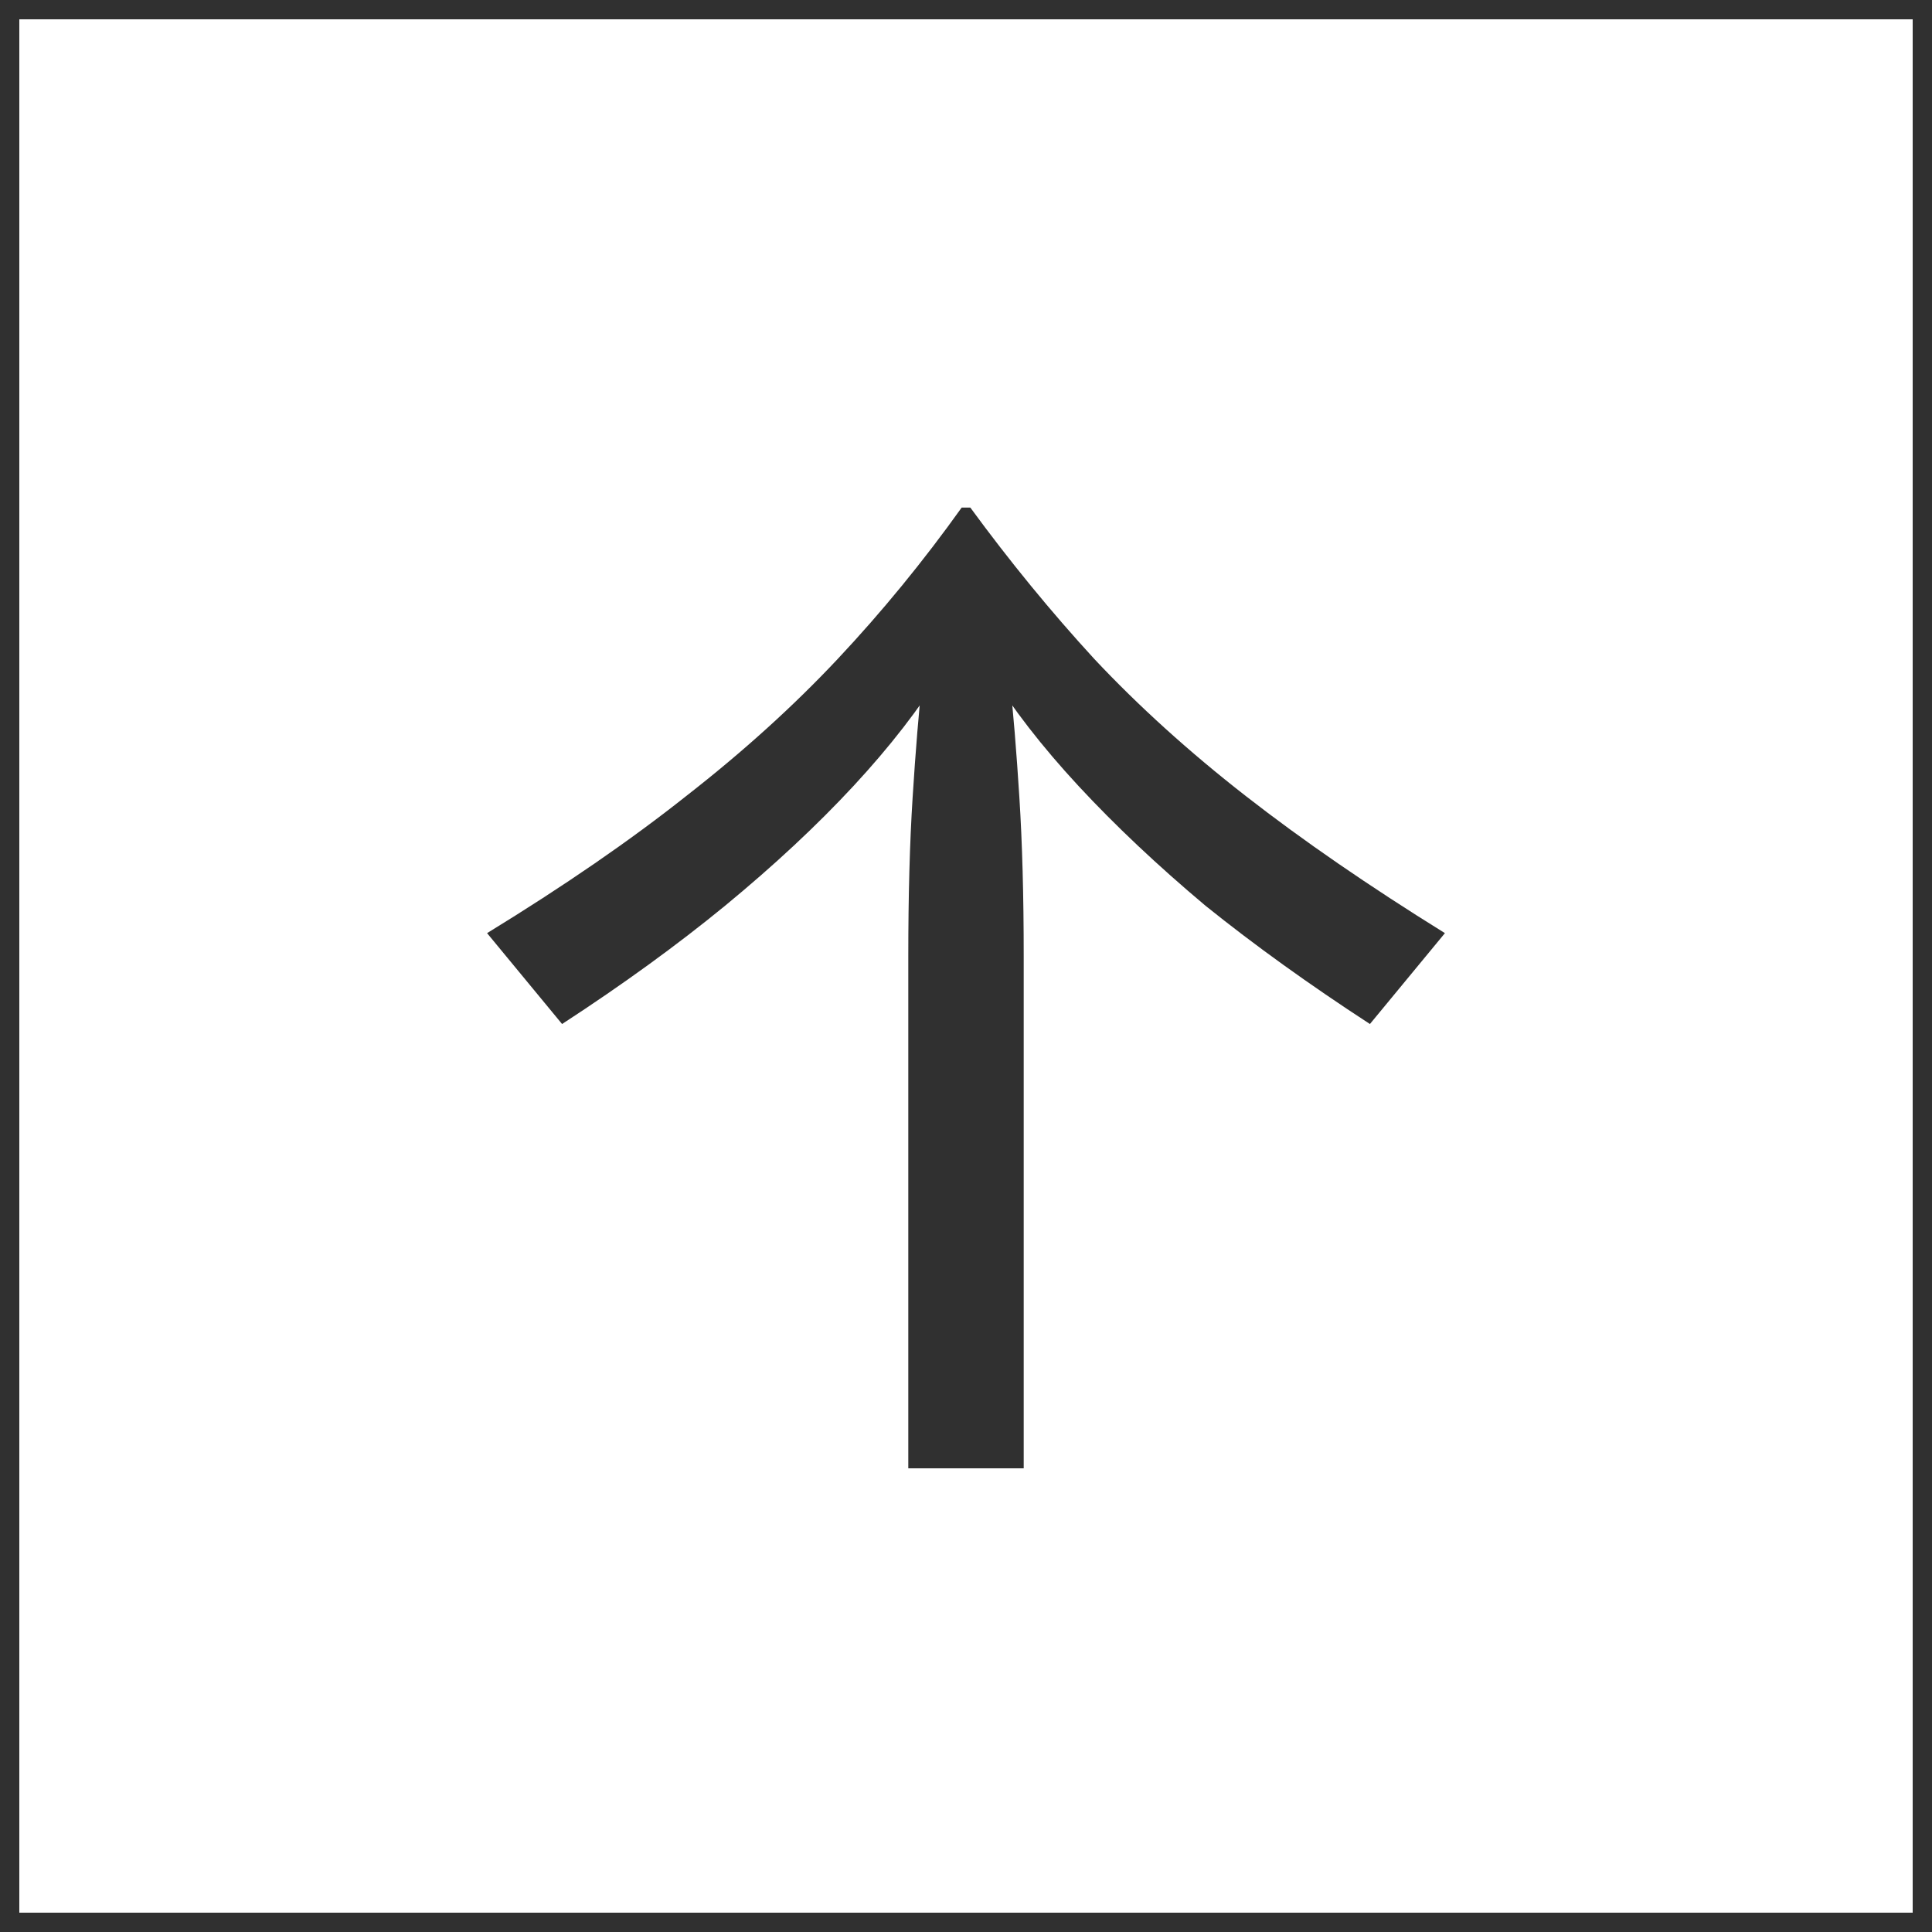
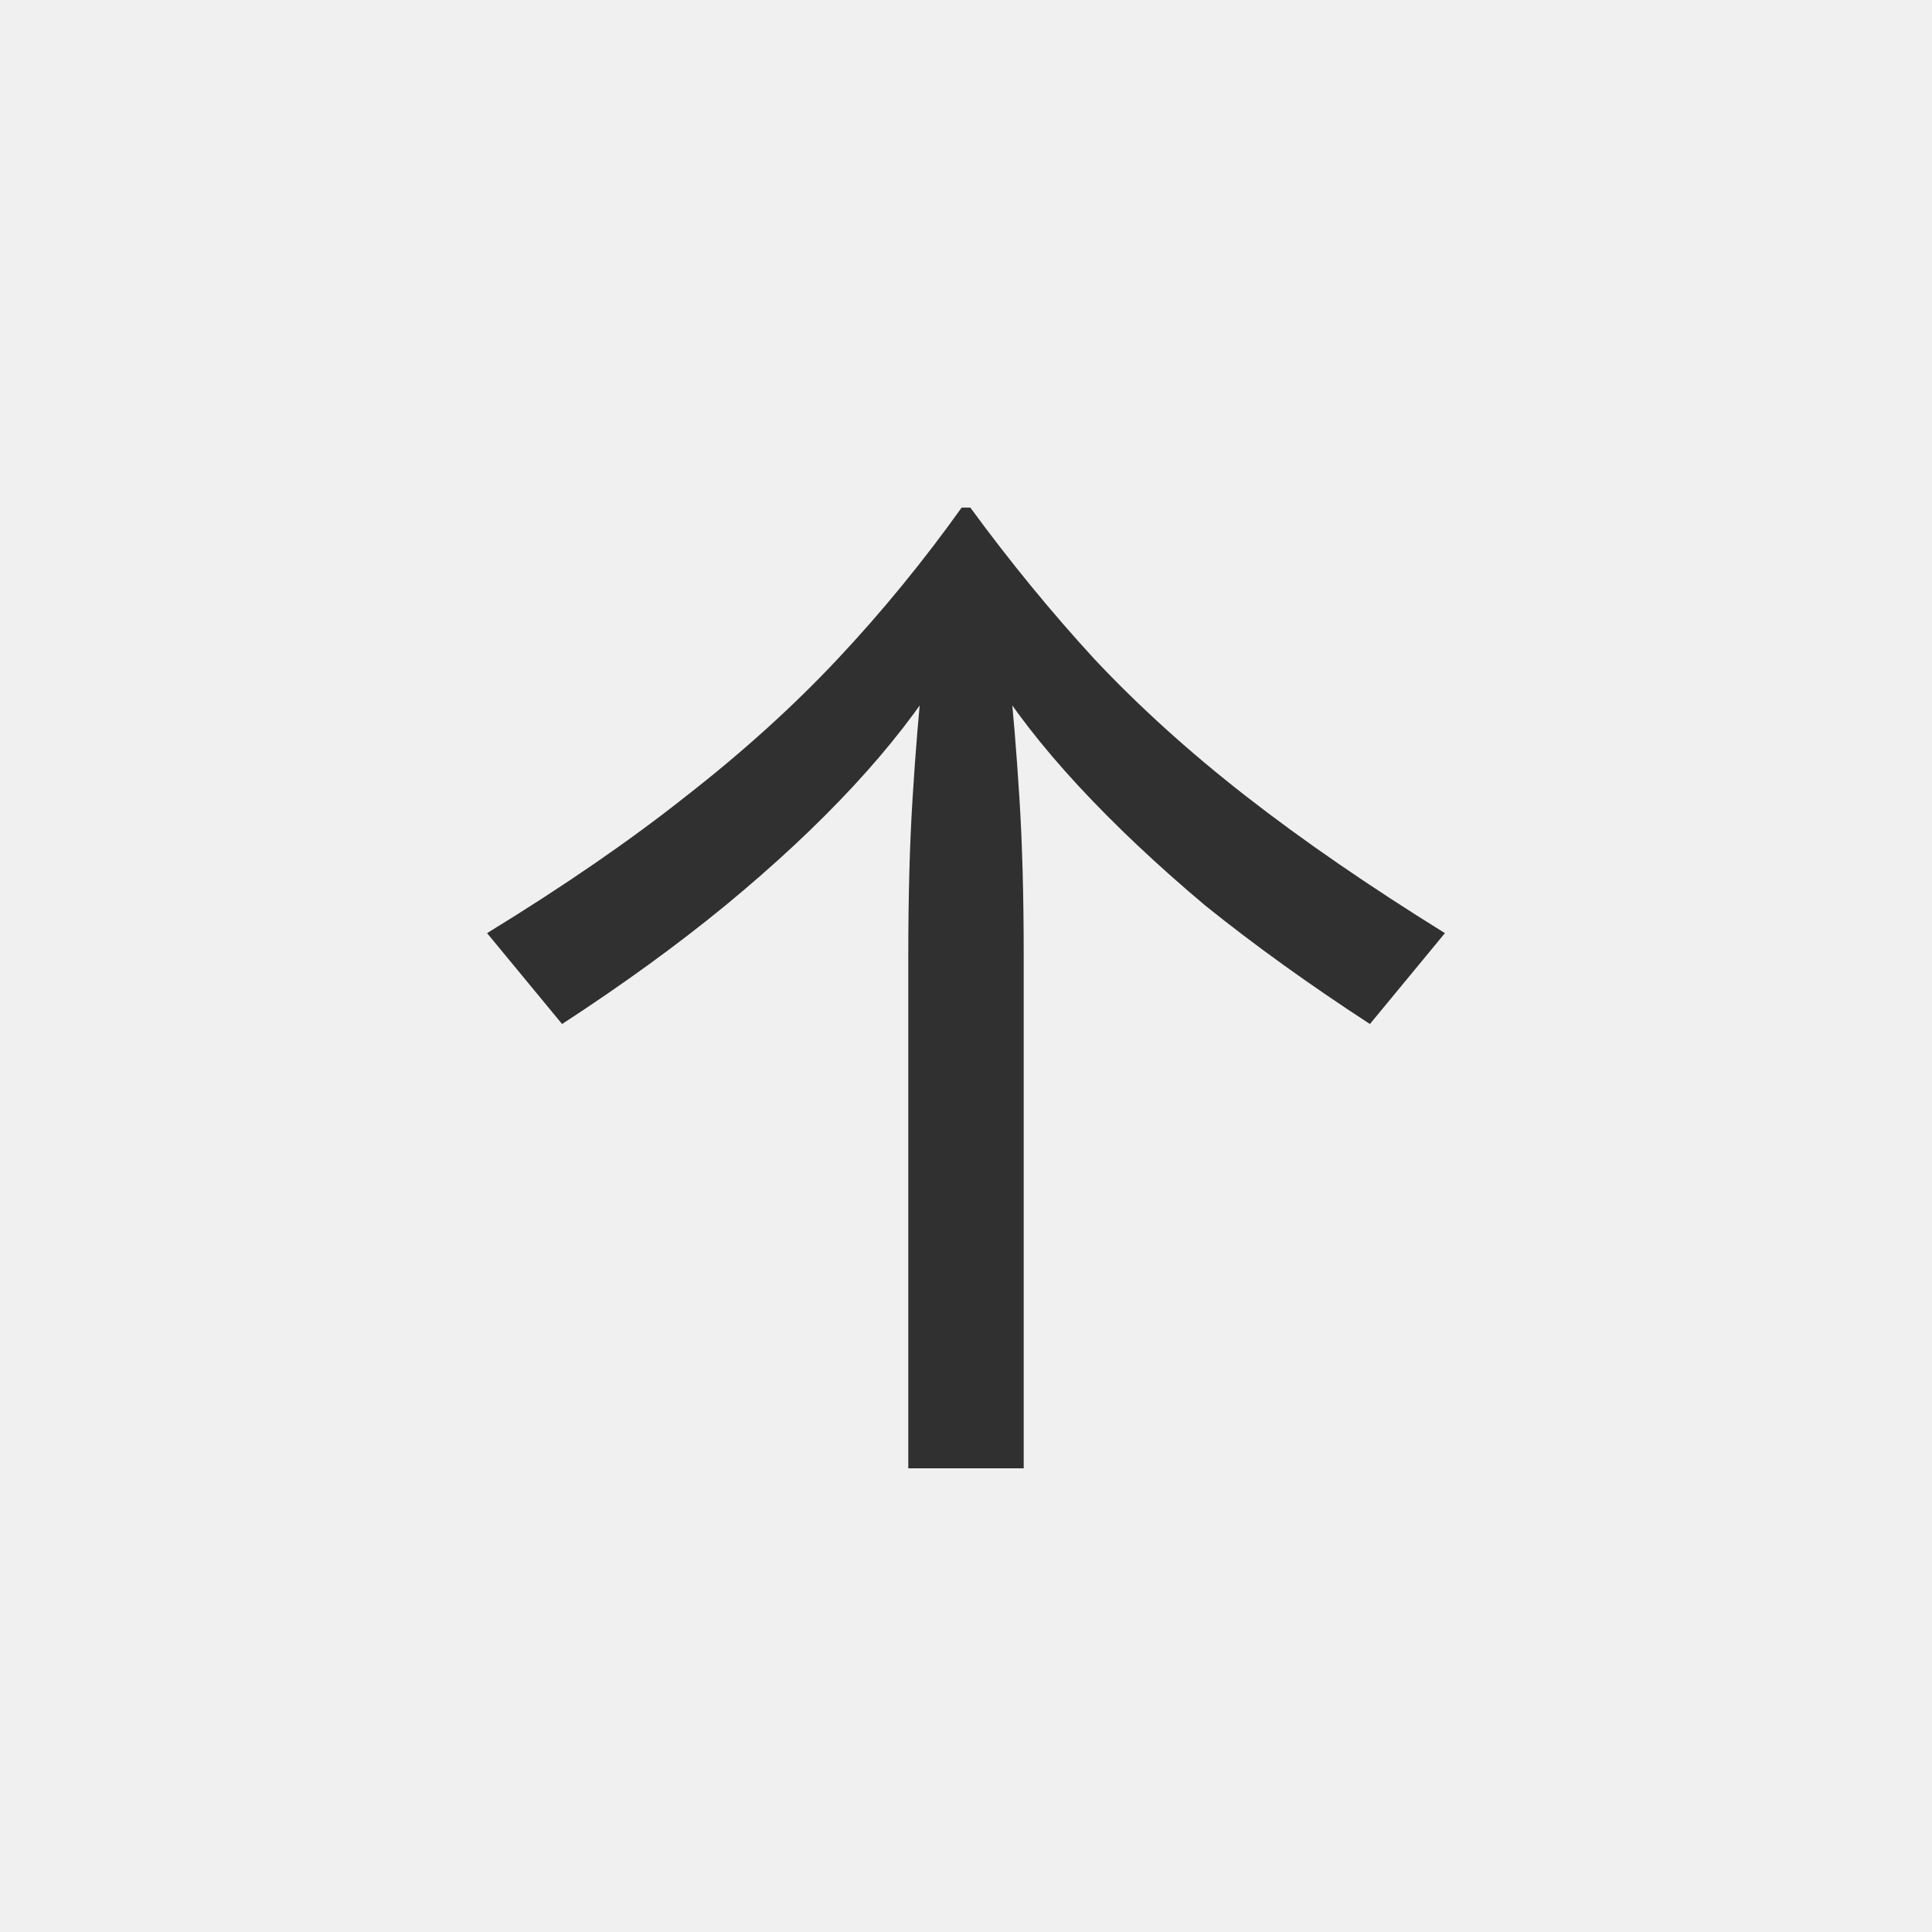
<svg xmlns="http://www.w3.org/2000/svg" width="100" height="100" viewBox="0 0 100 100" fill="none">
-   <rect x="0.5" y="0.5" width="99" height="99" fill="white" stroke="#303030" />
  <path d="M29.093 53.003L25.211 48.299C29.193 45.86 32.628 43.495 35.515 41.205C38.452 38.916 41.065 36.551 43.355 34.112C45.644 31.673 47.785 29.06 49.776 26.272H50.224C52.265 29.06 54.405 31.673 56.645 34.112C58.935 36.551 61.548 38.916 64.485 41.205C67.422 43.495 70.857 45.86 74.789 48.299L70.907 53.003C67.771 50.962 64.933 48.921 62.395 46.88C59.906 44.789 57.716 42.724 55.824 40.683C53.932 38.642 52.389 36.651 51.195 34.709C50 32.768 49.179 30.901 48.731 29.109H51.269C50.821 30.901 50 32.768 48.805 34.709C47.611 36.651 46.068 38.642 44.176 40.683C42.284 42.724 40.069 44.789 37.531 46.88C35.042 48.921 32.229 50.962 29.093 53.003ZM47.013 76V49.493C47.013 46.357 47.088 43.62 47.237 41.28C47.387 38.891 47.561 36.775 47.76 34.933L50 30.453L52.24 34.933C52.439 36.775 52.613 38.891 52.763 41.28C52.912 43.62 52.987 46.357 52.987 49.493V76H47.013Z" fill="#303030" />
</svg>
